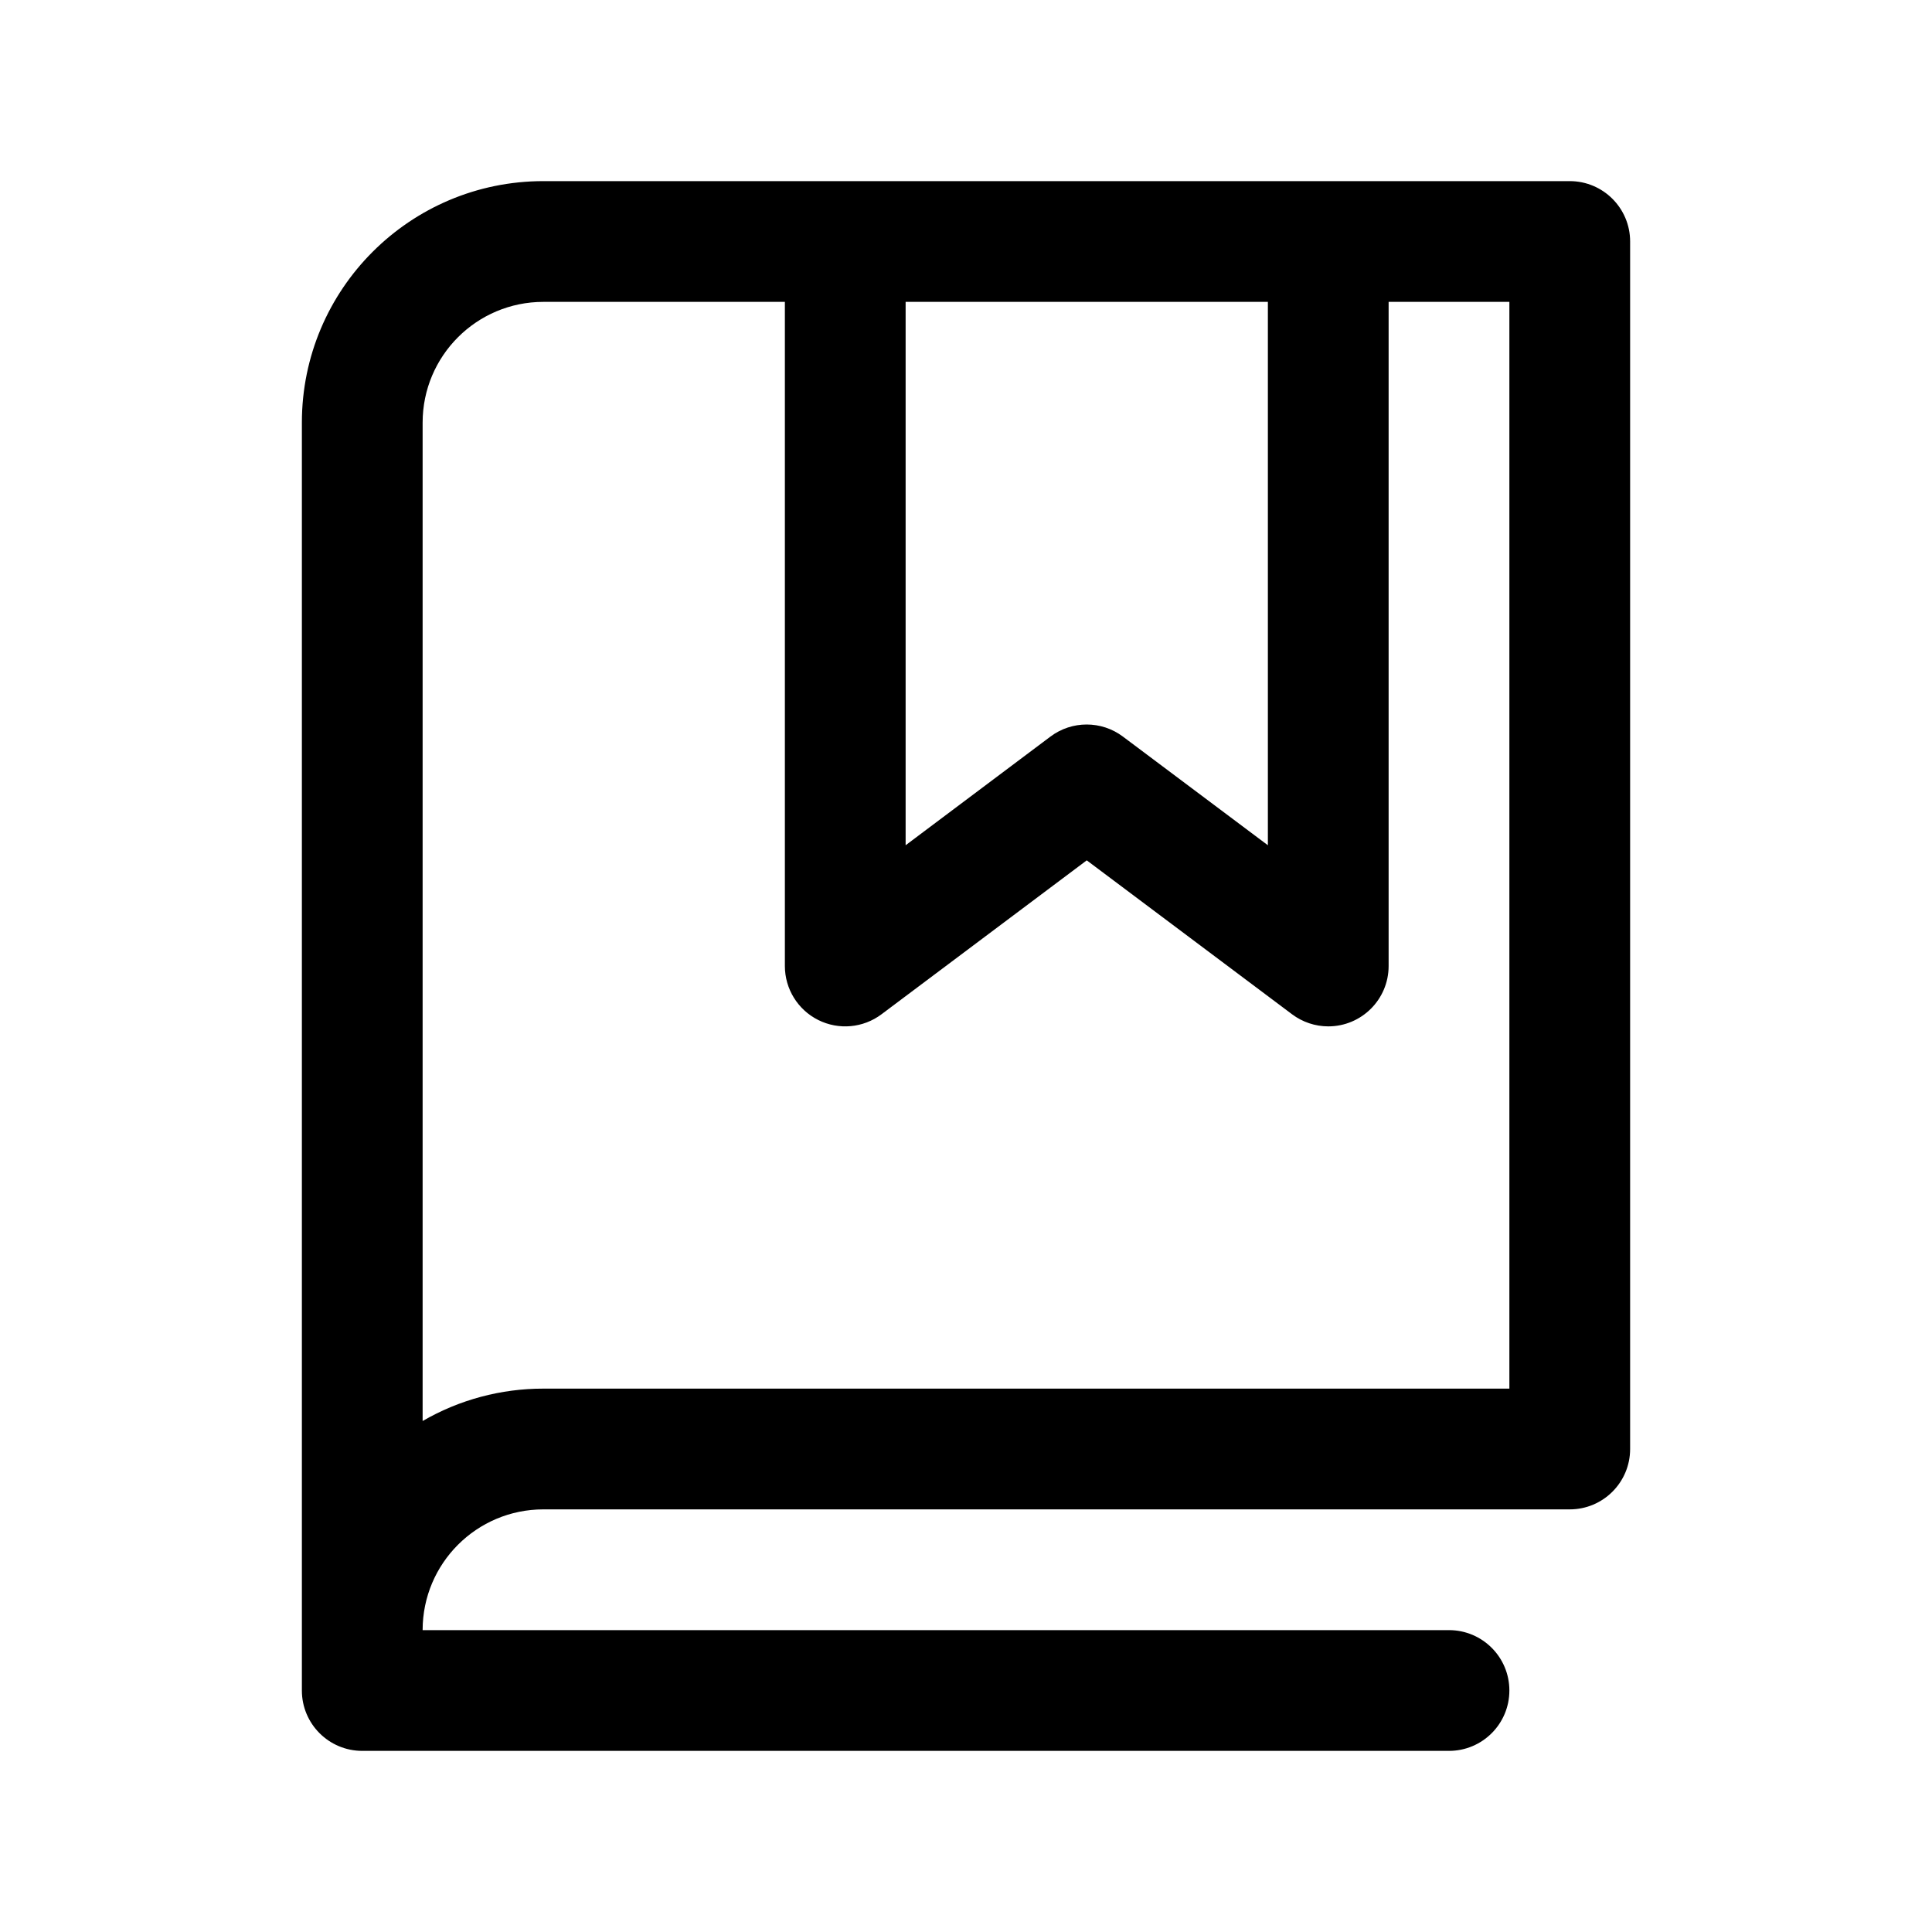
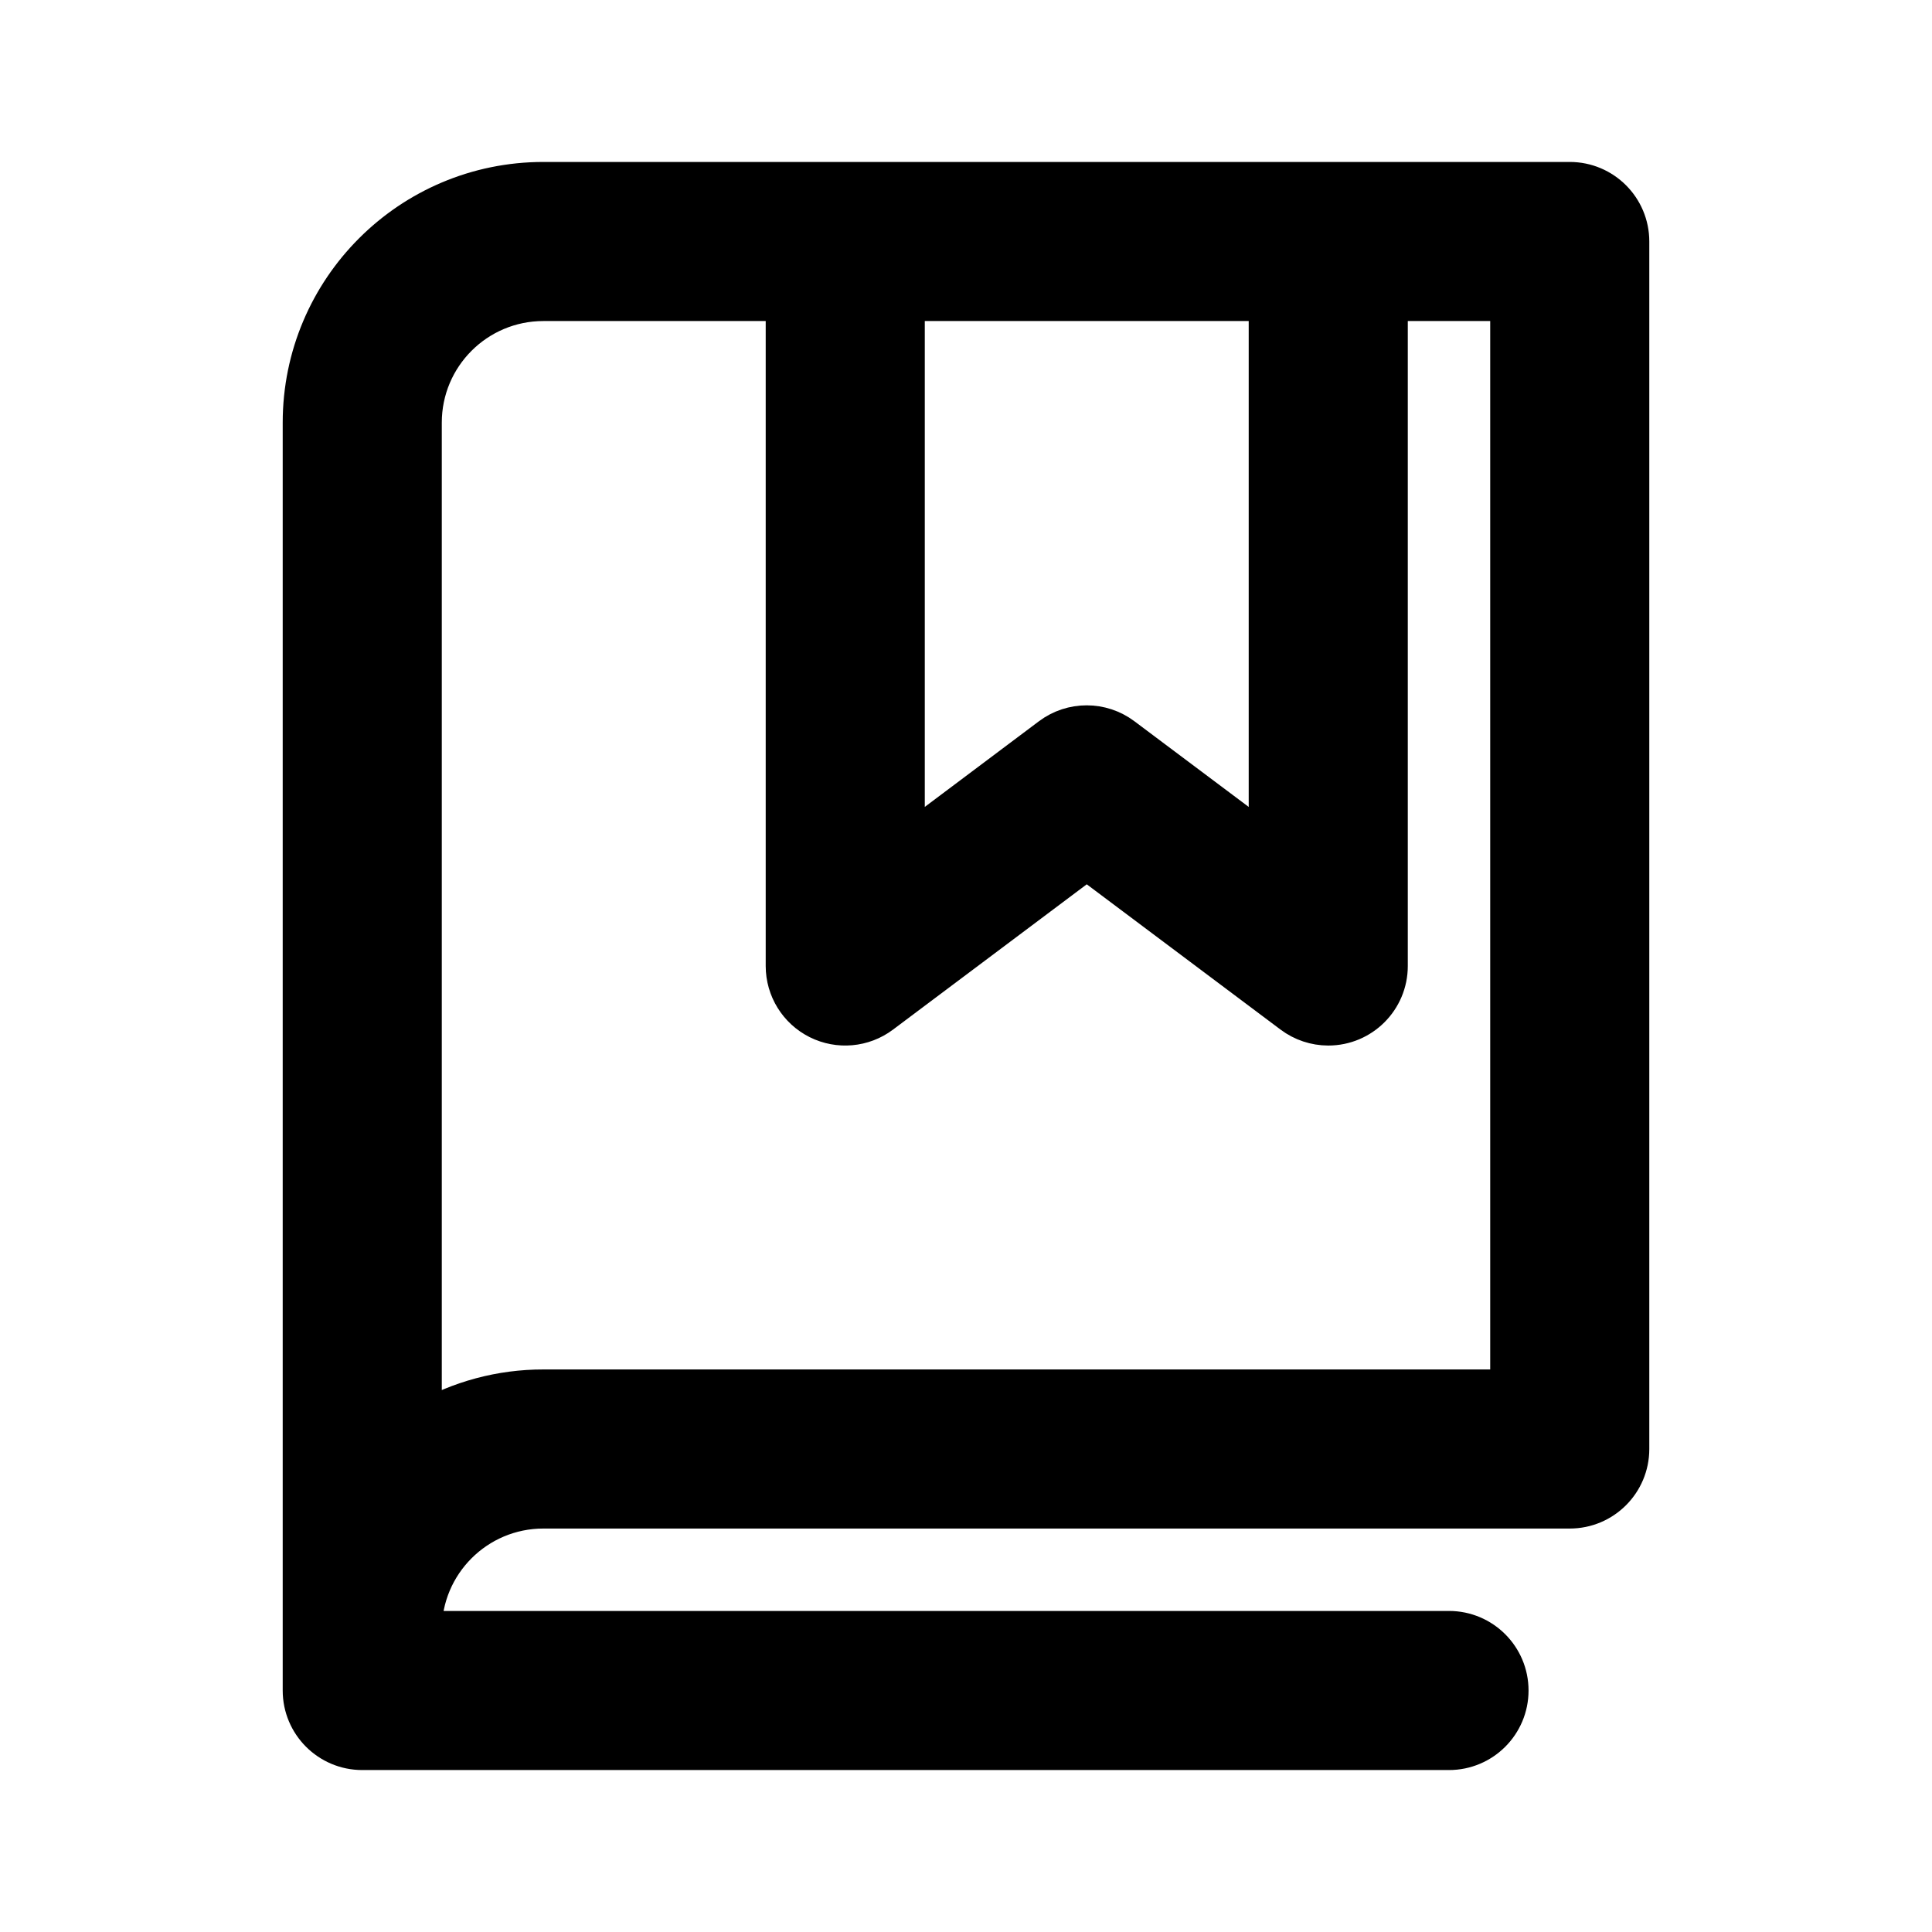
- <svg xmlns="http://www.w3.org/2000/svg" viewBox="0 0 256 256">
+ <svg xmlns="http://www.w3.org/2000/svg" fill="currentColor" stroke="currentColor" stroke-width="5.08" stroke-linejoin="round" stroke-linecap="round" viewBox="0 0 256 256">
  <path d="M208 24H72a32 32 0 0 0-32 32v168a8 8 0 0 0 8 8h144a8 8 0 0 0 0-16H56a16 16 0 0 1 16-16h136a8 8 0 0 0 8-8V32a8 8 0 0 0-8-8Zm-88 16h48v72l-19.21-14.4a8 8 0 0 0-9.6 0L120 112Zm80 144H72a31.82 31.82 0 0 0-16 4.29V56a16 16 0 0 1 16-16h32v88a8 8 0 0 0 12.8 6.4L144 114l27.21 20.4A8 8 0 0 0 176 136a8 8 0 0 0 8-8V40h16Z" />
</svg>
